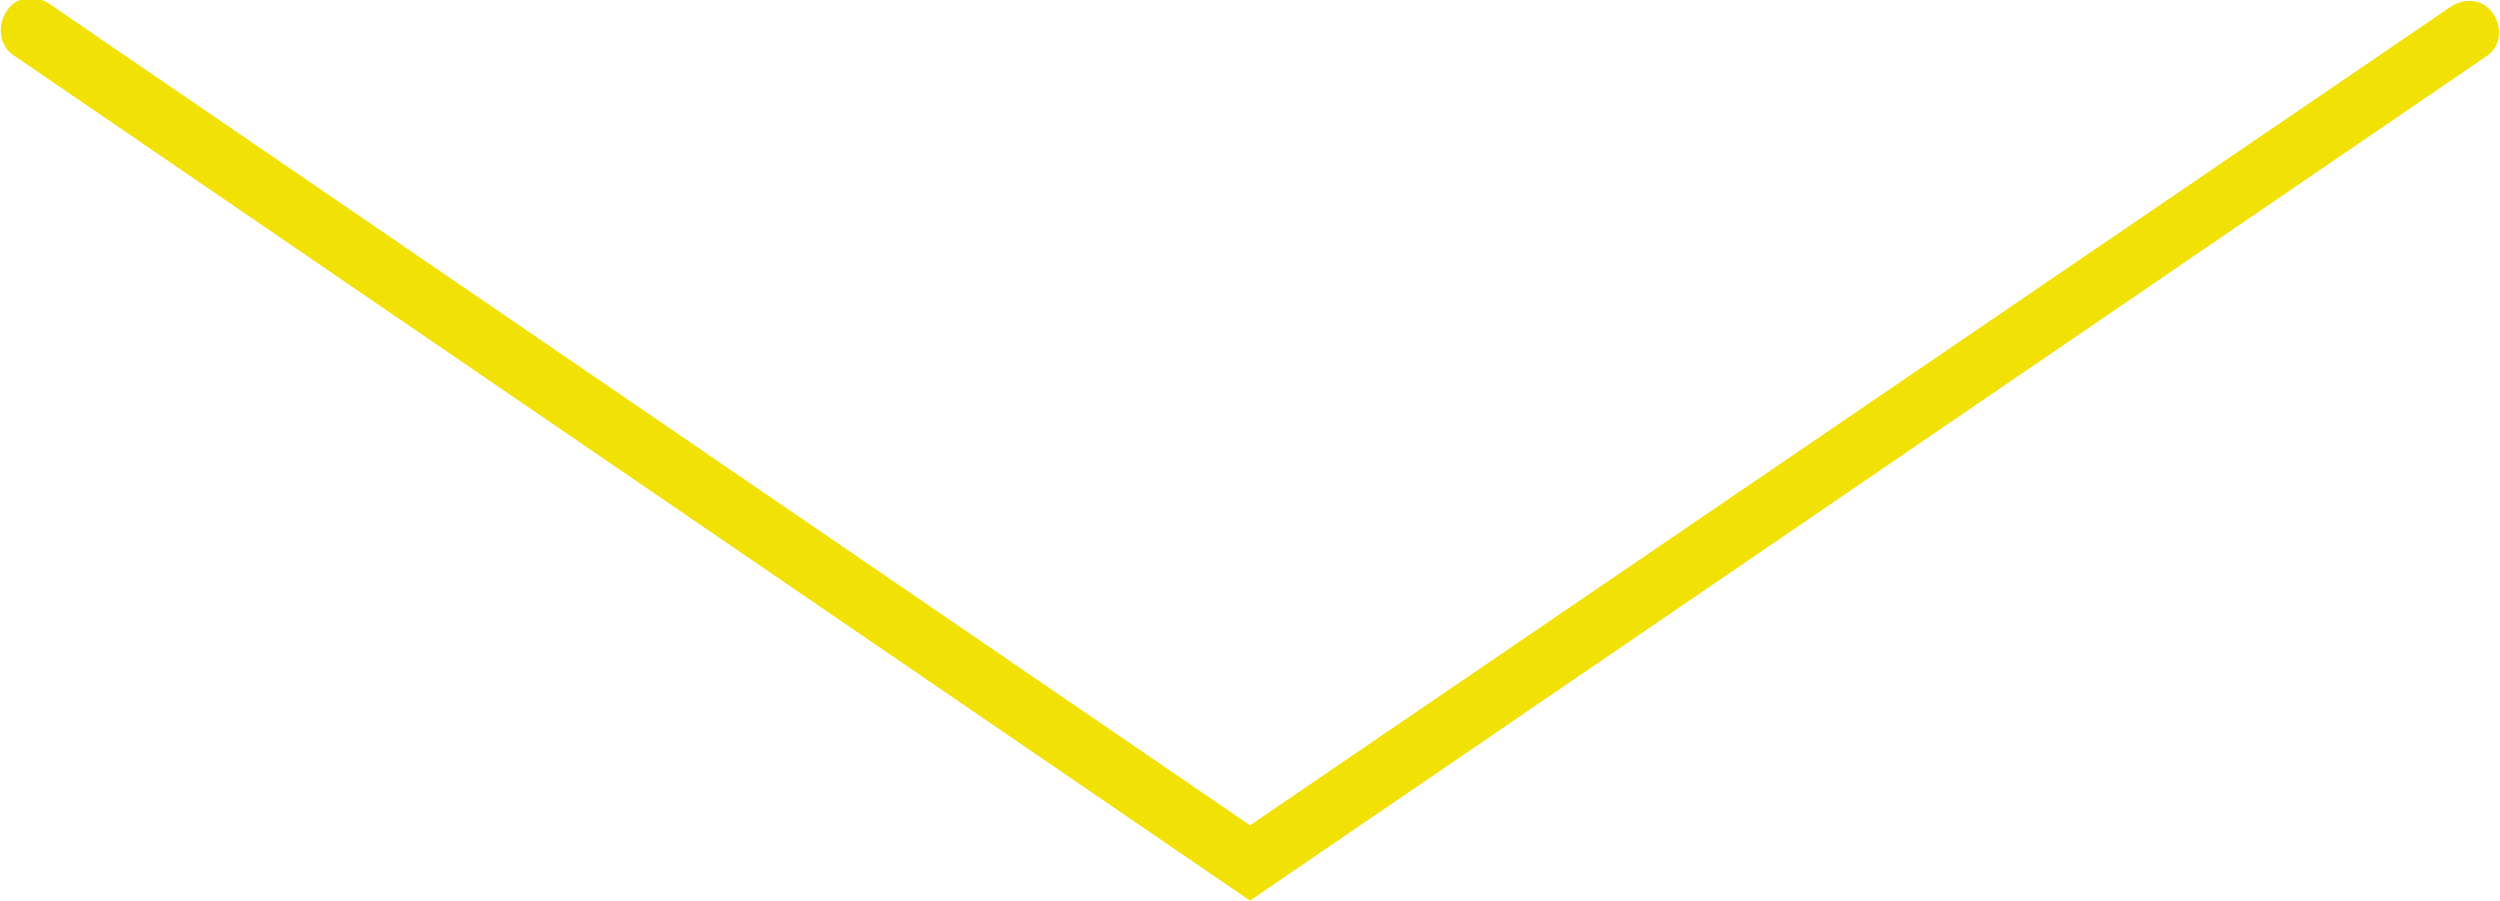
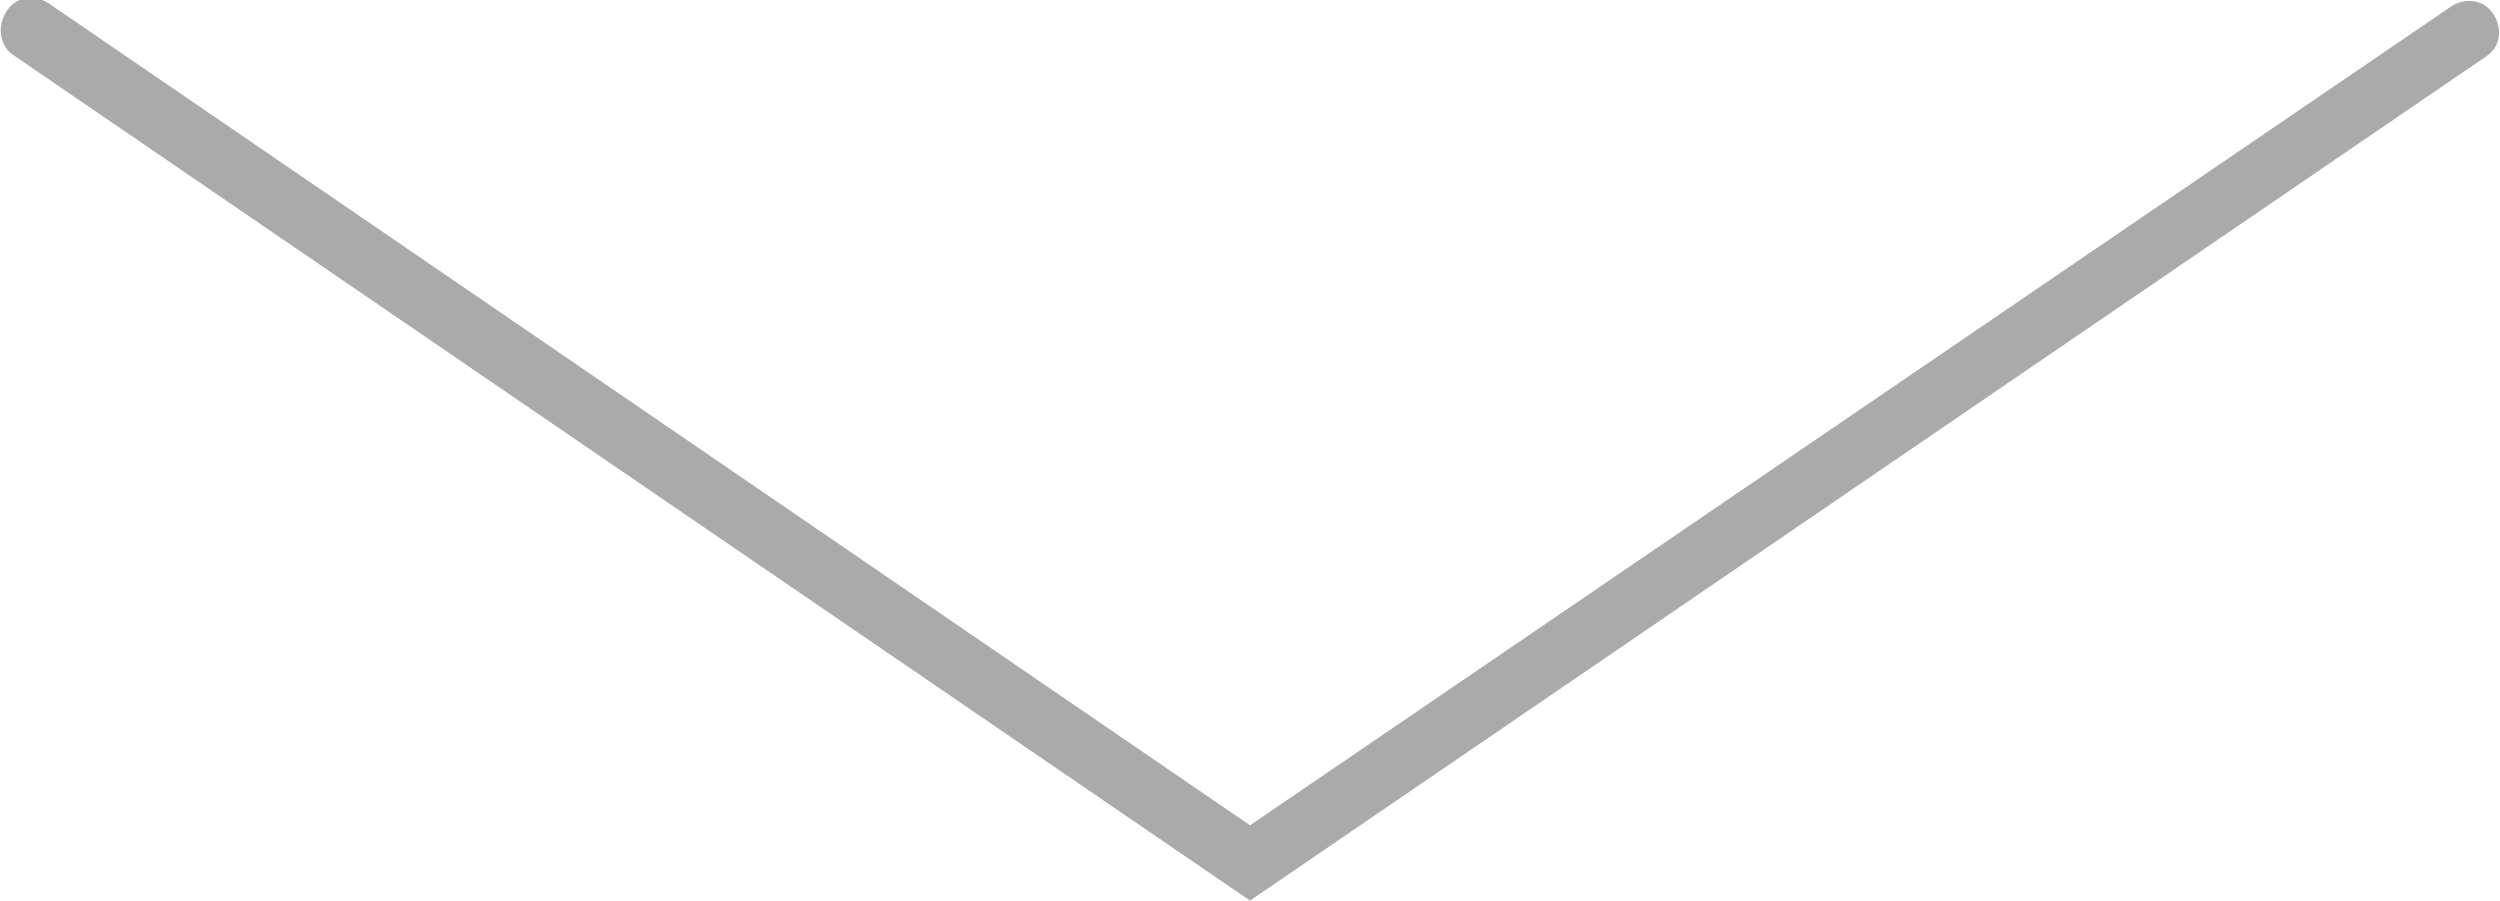
<svg xmlns="http://www.w3.org/2000/svg" version="1.1" id="Layer_1" x="0px" y="0px" viewBox="0 0 83 29.9" enable-background="new 0 0 83 29.9" xml:space="preserve">
  <g>
-     <path fill="#F2E105" d="M41.5,29.9L0.4,1.8C0,1.5-0.1,0.9,0.2,0.4s0.9-0.6,1.4-0.3l39.9,27.3L81.4,0.2c0.5-0.3,1.1-0.2,1.4,0.3   s0.2,1.1-0.3,1.4L41.5,29.9z" />
+     <path fill="#aaa" d="M41.5,29.9L0.4,1.8C0,1.5-0.1,0.9,0.2,0.4s0.9-0.6,1.4-0.3l39.9,27.3L81.4,0.2c0.5-0.3,1.1-0.2,1.4,0.3   s0.2,1.1-0.3,1.4L41.5,29.9z" />
  </g>
</svg>
